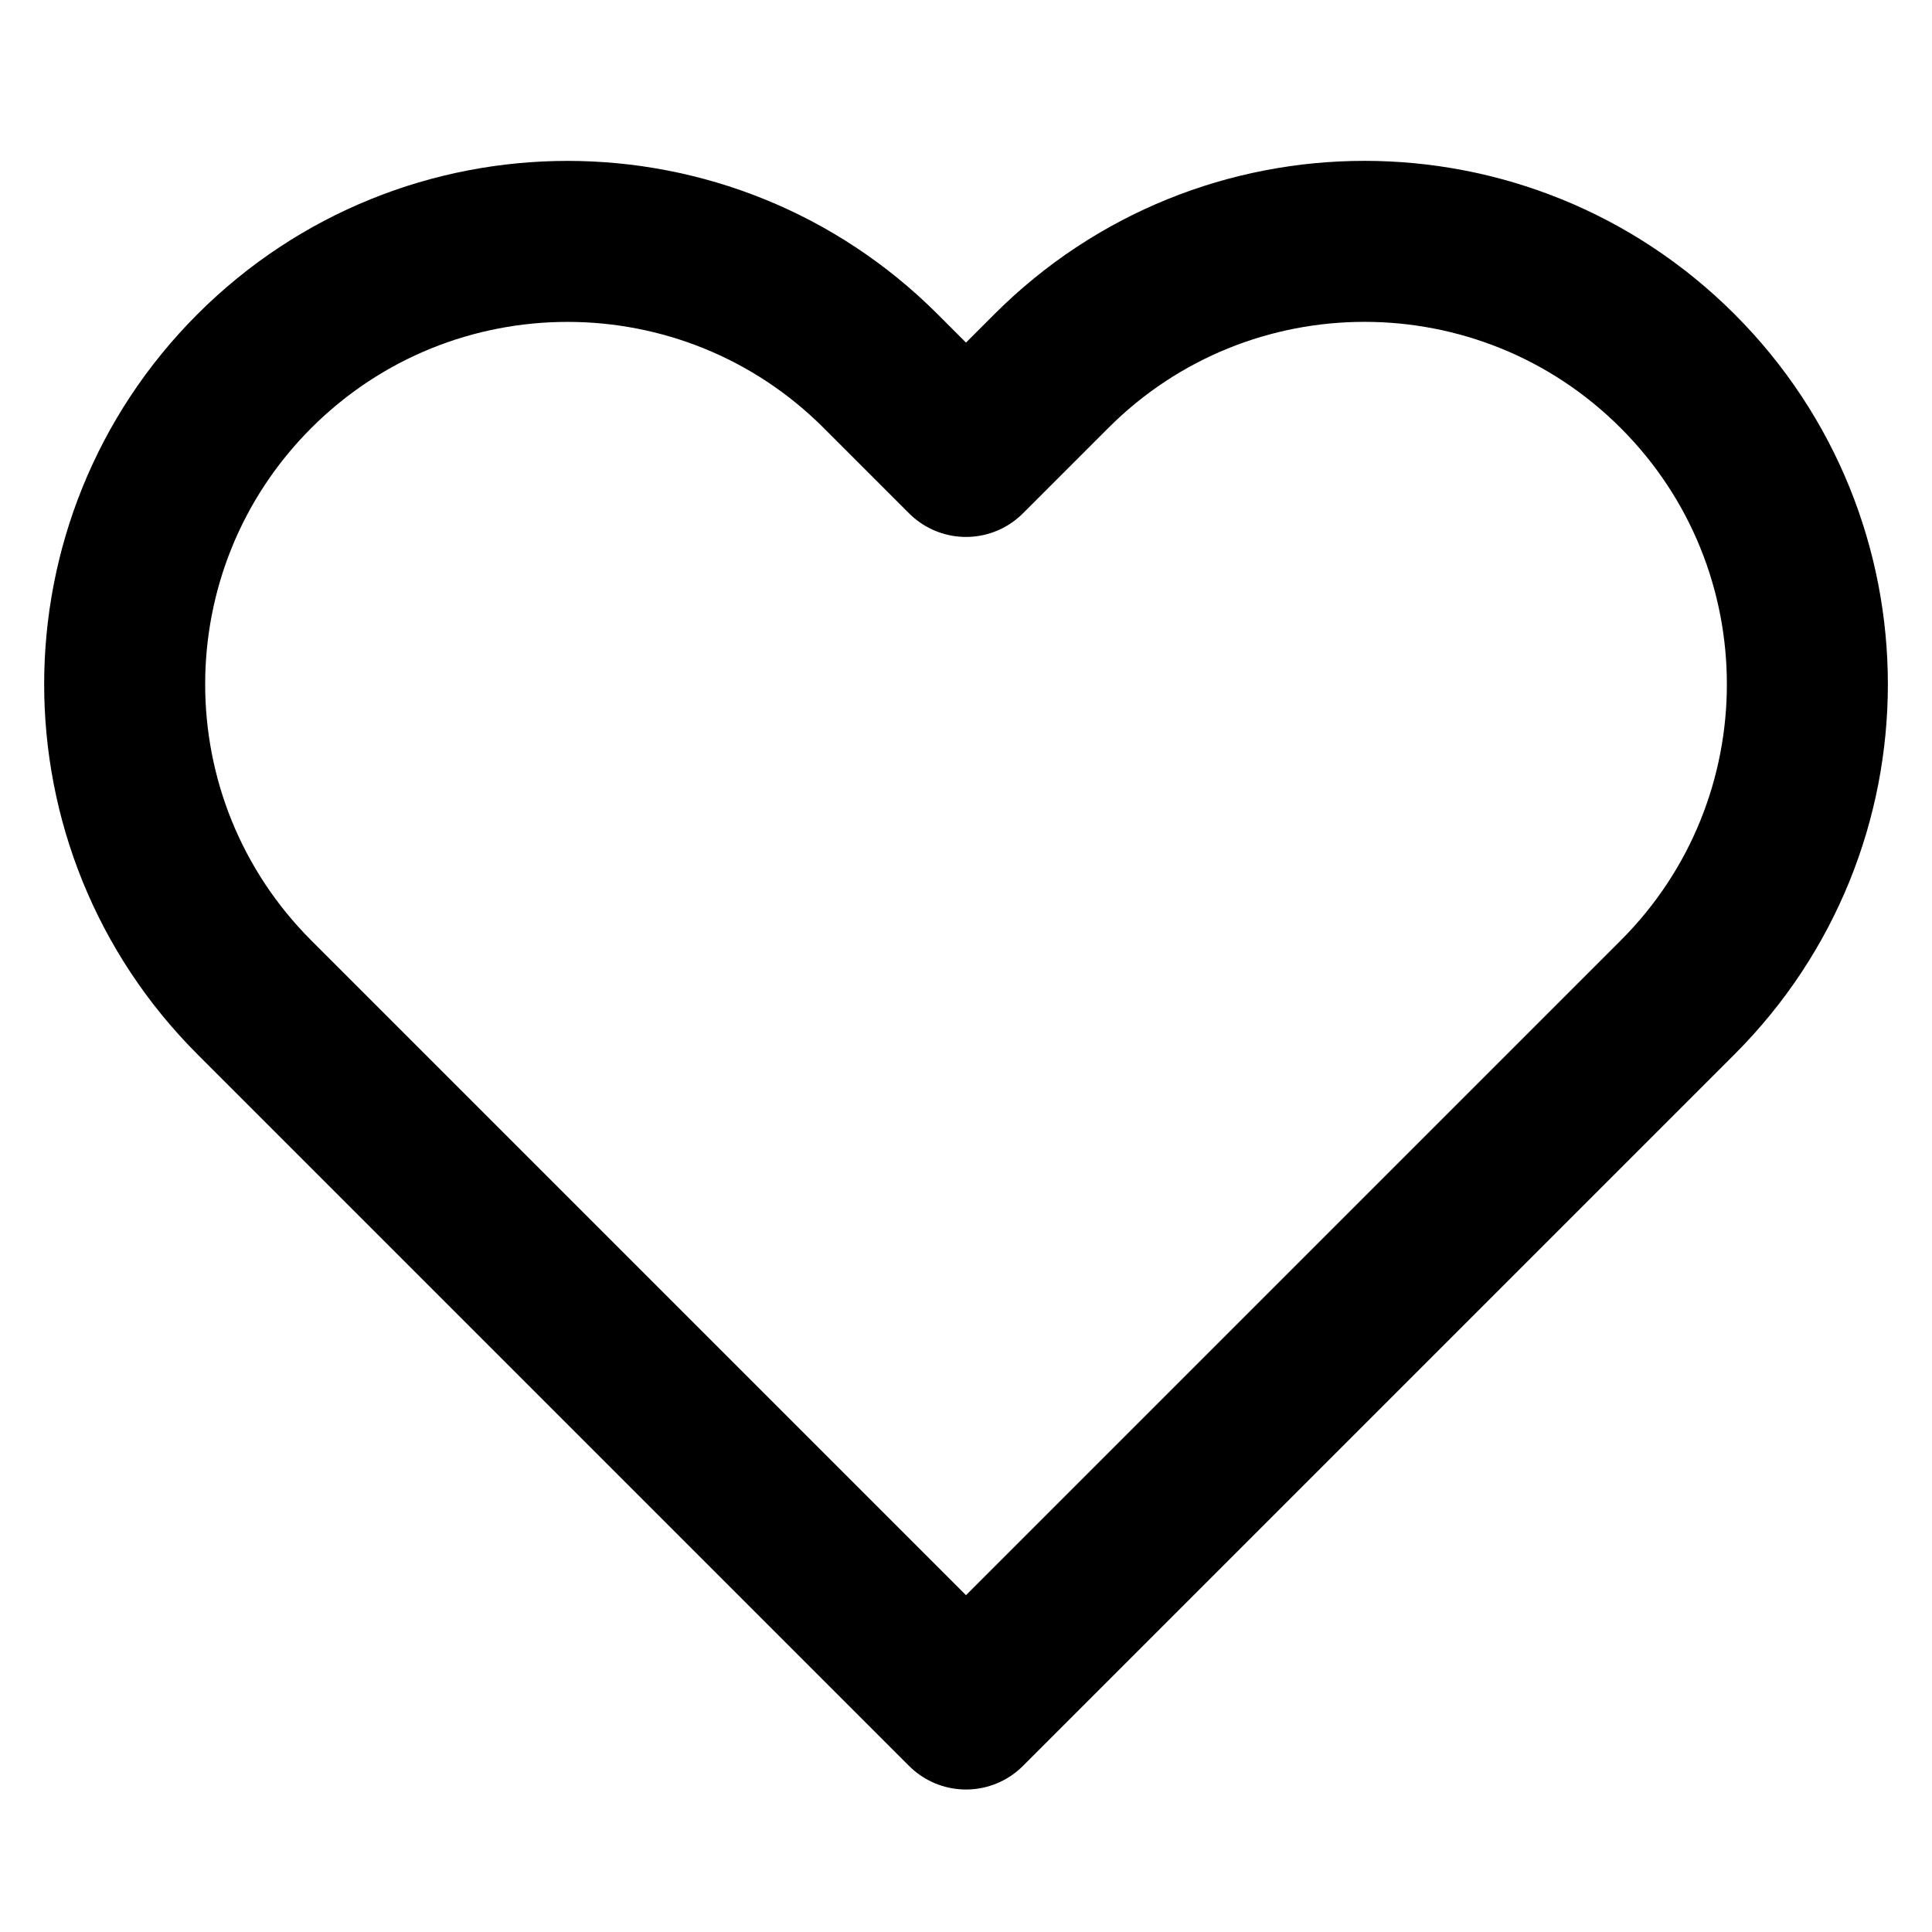
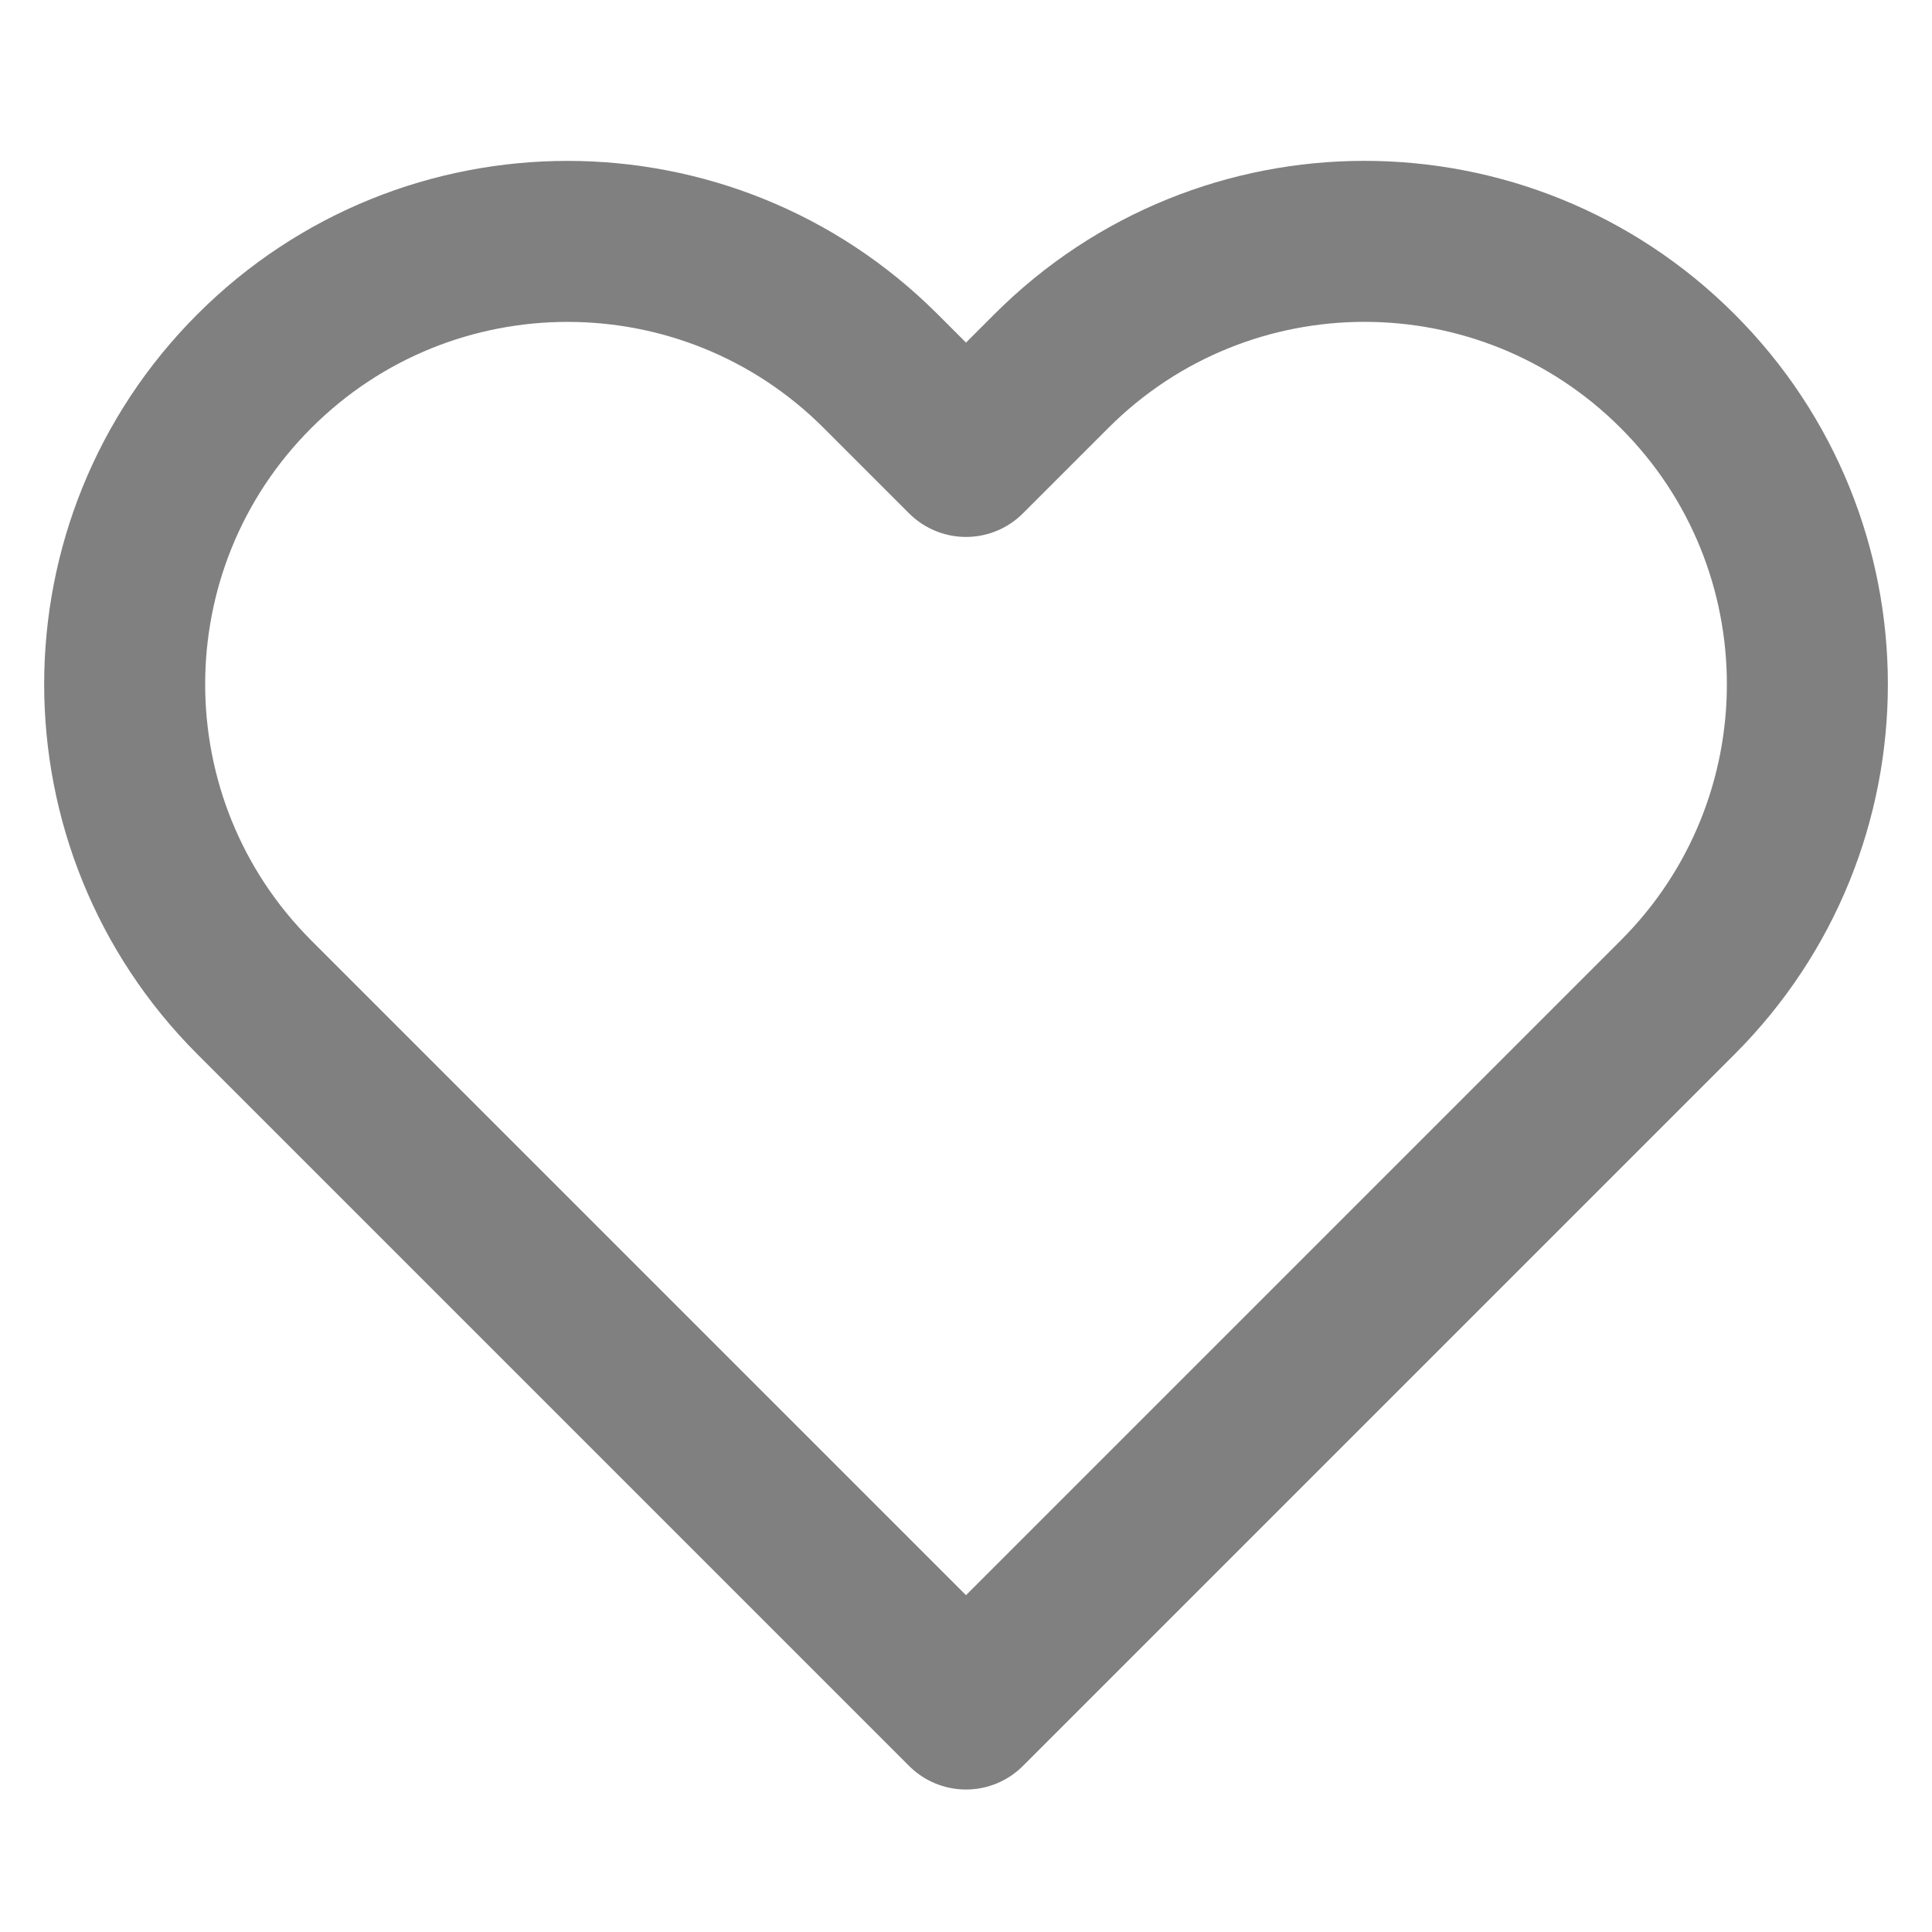
- <svg xmlns="http://www.w3.org/2000/svg" width="24" height="24" viewBox="0 0 24 24" fill="none" stroke="currentColor" stroke-width="2" stroke-linecap="round" stroke-linejoin="round" class="feather feather-heart">
+ <svg xmlns="http://www.w3.org/2000/svg" width="24" height="24" viewBox="0 0 24 24" fill="none" stroke="grey" stroke-width="2" stroke-linecap="round" stroke-linejoin="round" class="feather feather-heart">
  <path d="M20.84 4.61a5.5 5.5 0 0 0-7.78 0L12 5.67l-1.06-1.06a5.5 5.5 0 0 0-7.78 7.78l1.06 1.06L12 21.23l7.78-7.78 1.06-1.06a5.5 5.5 0 0 0 0-7.78z" />
</svg>
